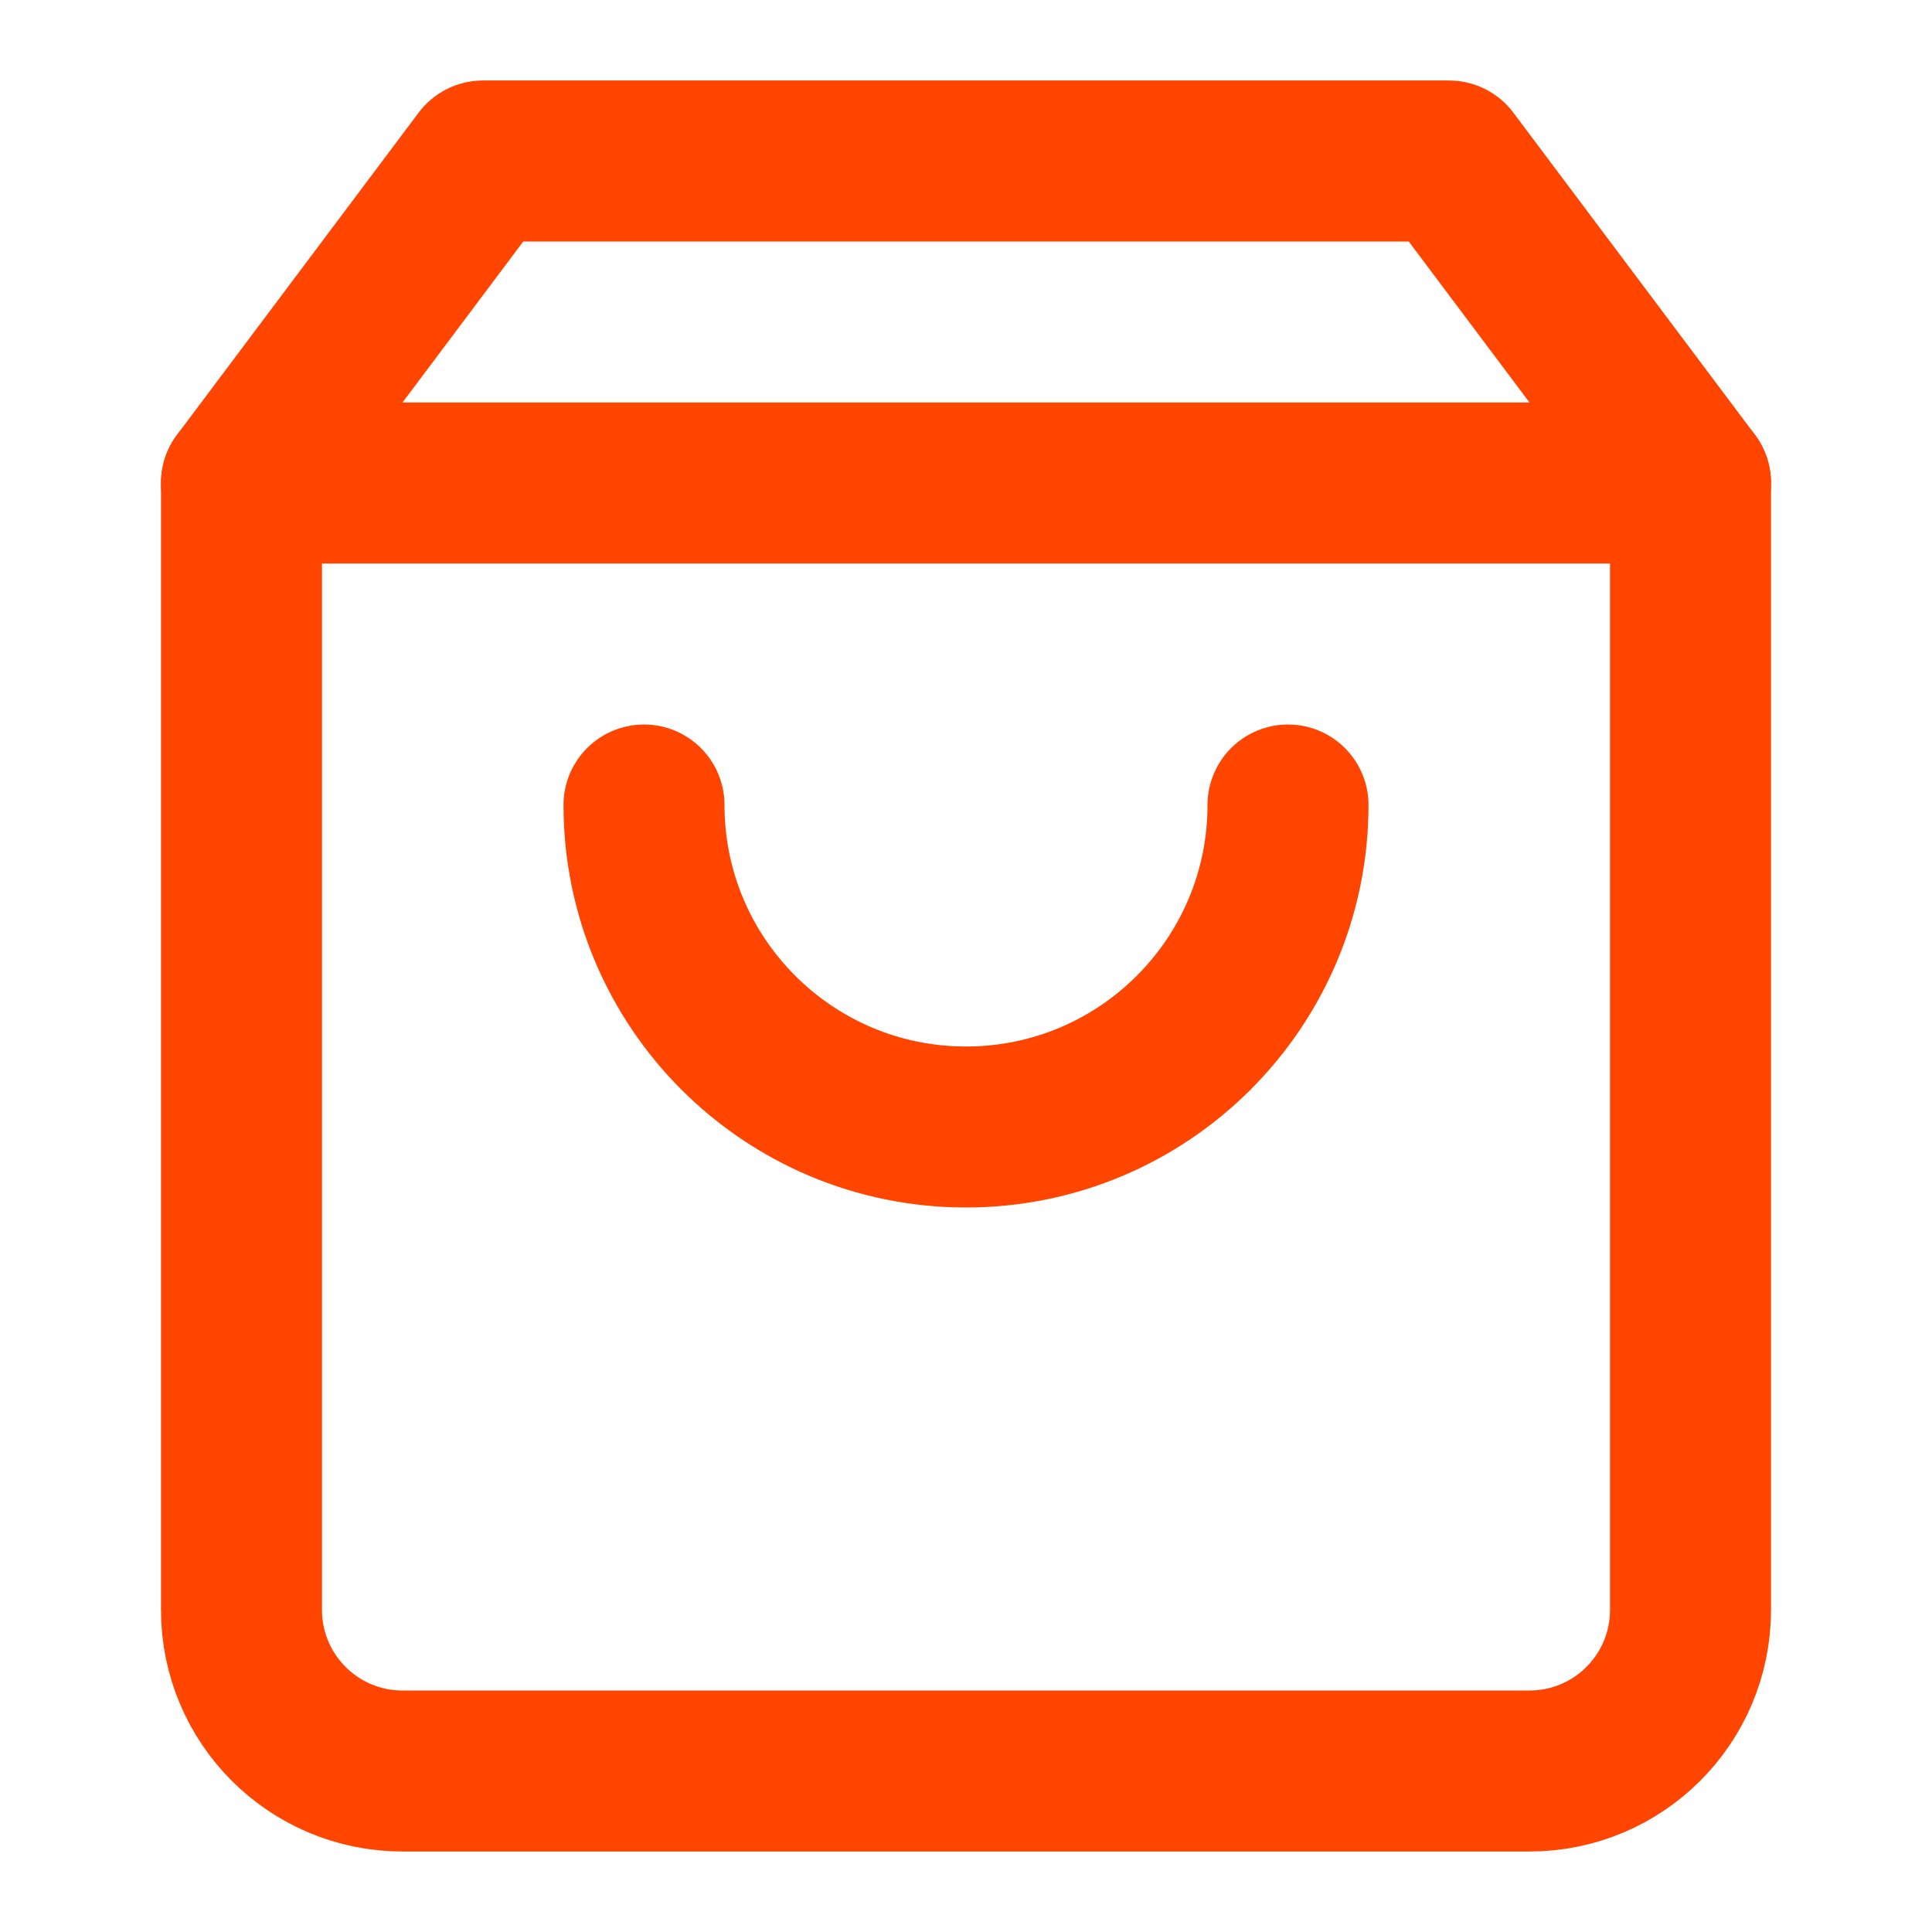
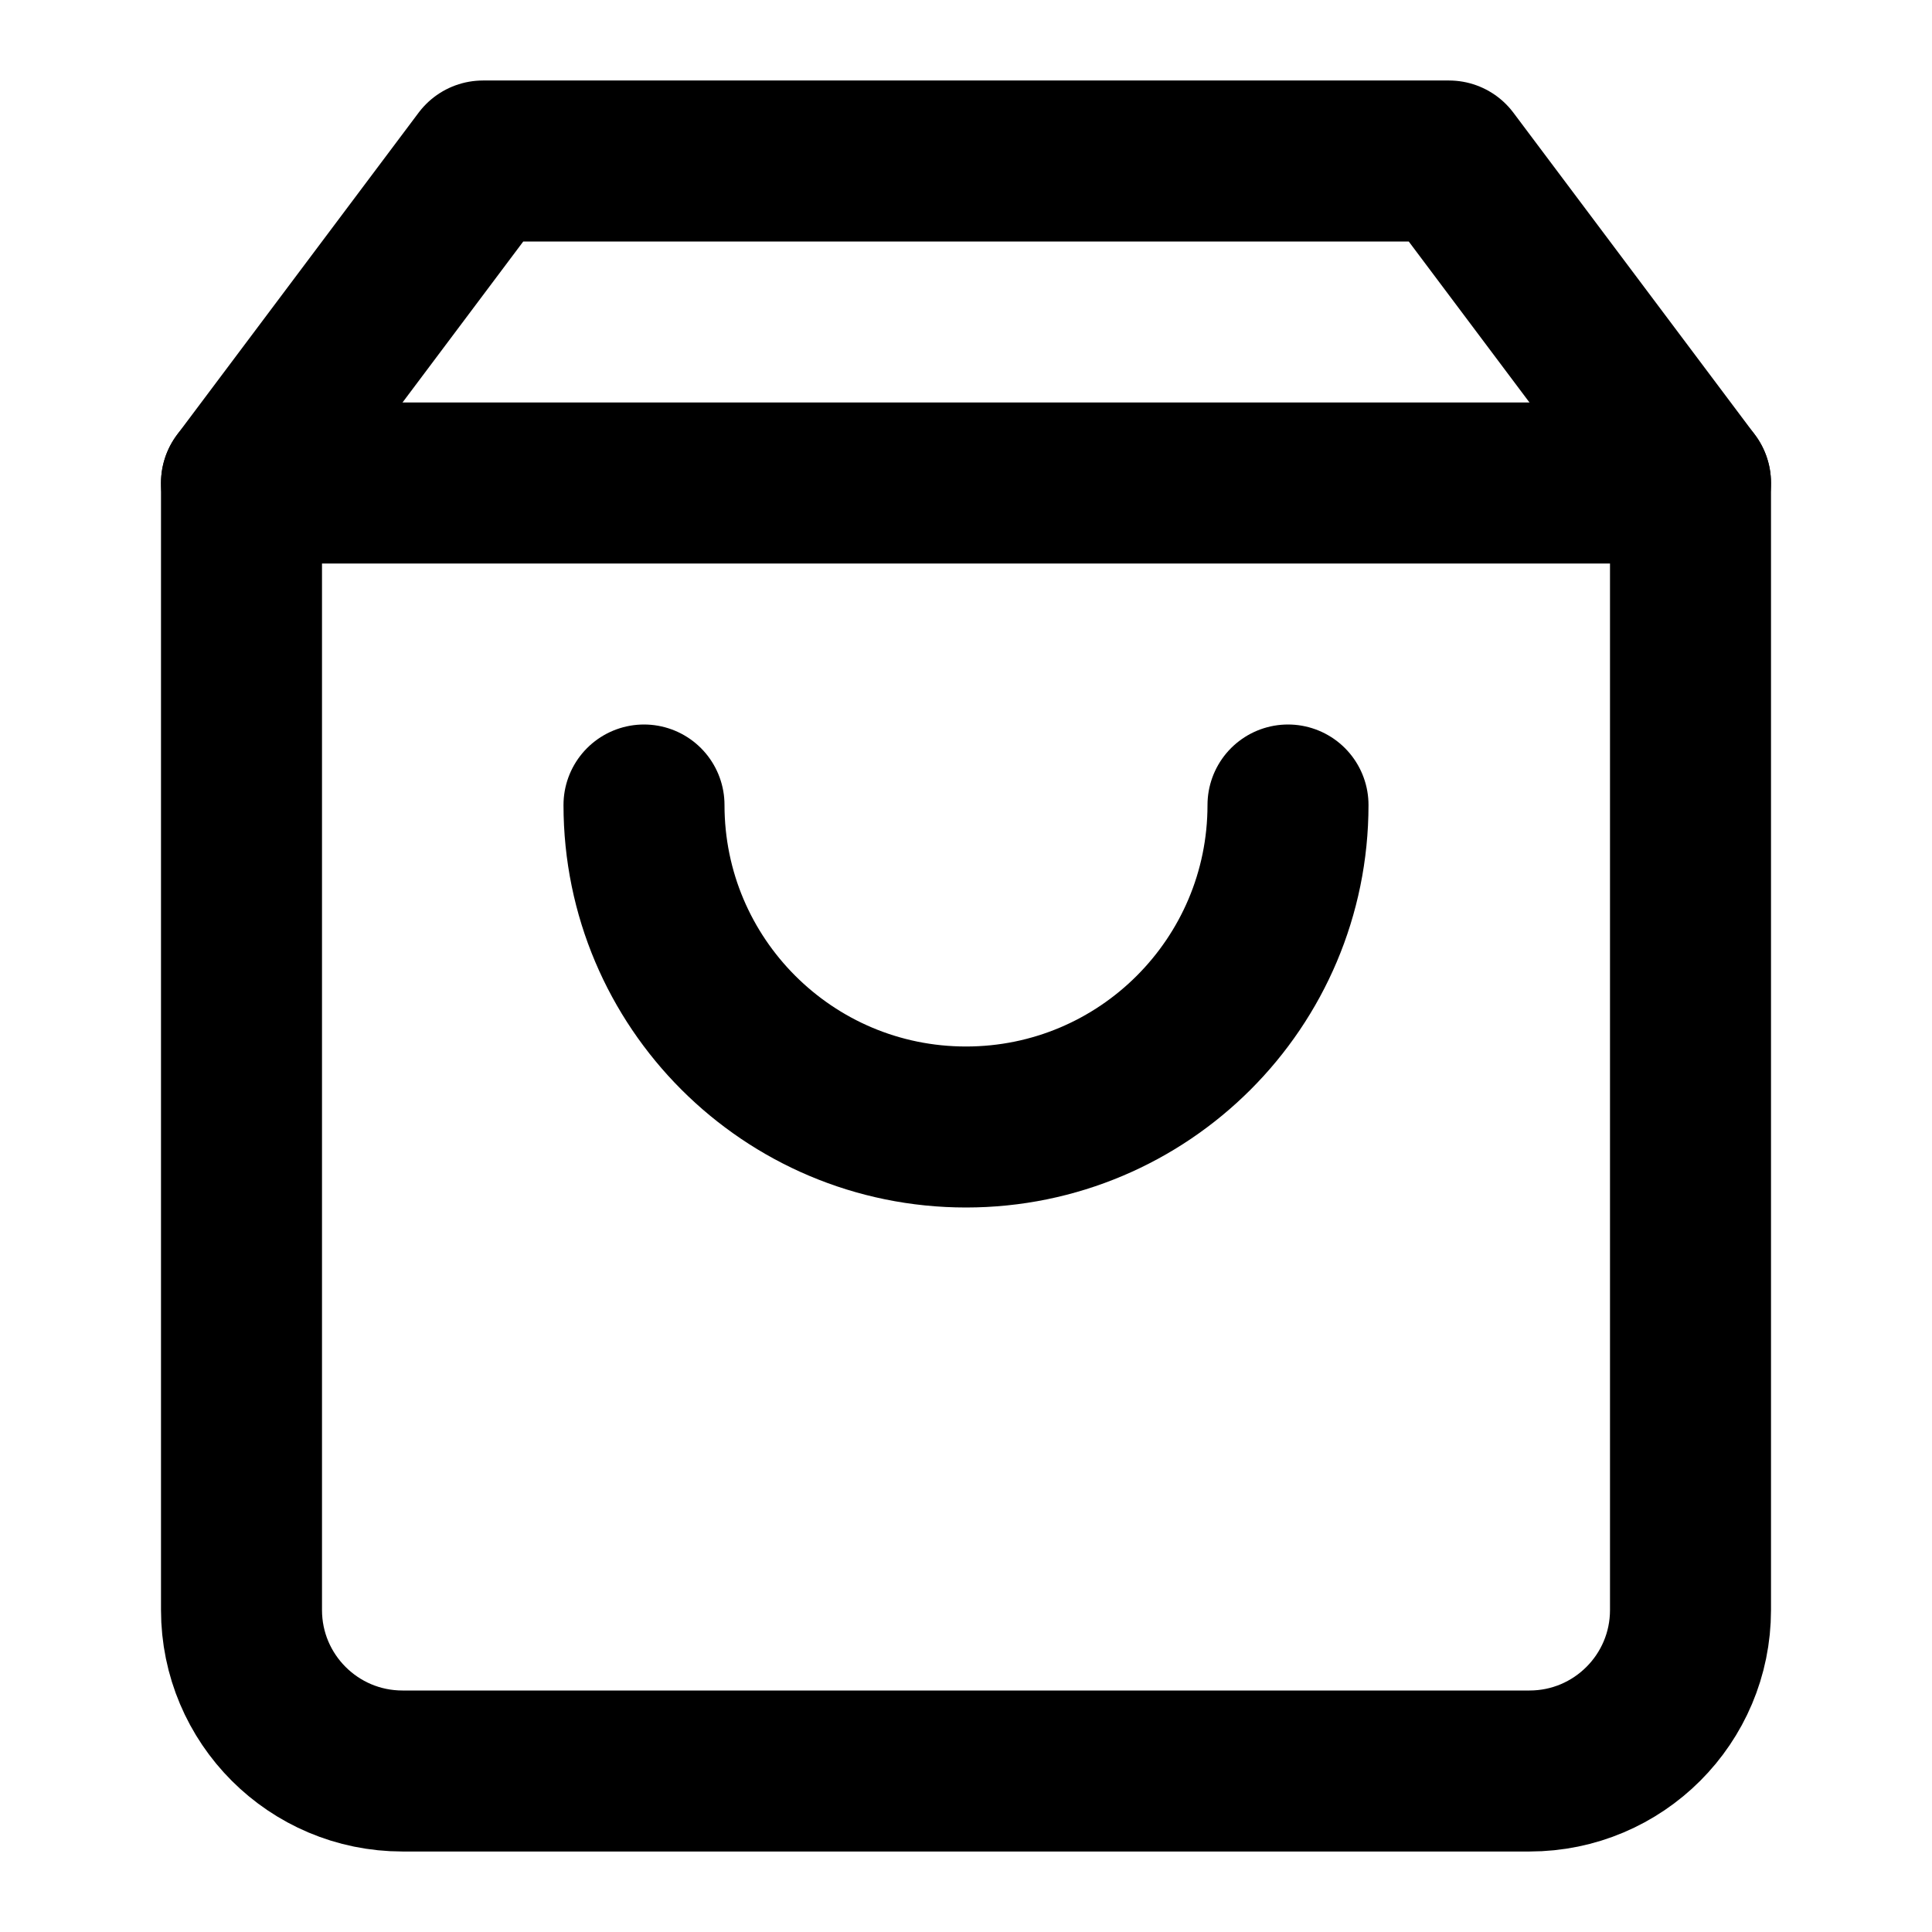
- <svg xmlns="http://www.w3.org/2000/svg" width="24" height="24" viewBox="0 0 24 24" fill="none" stroke="orangered" stroke-width="2" stroke-linecap="round" stroke-linejoin="round" class="feather feather-shopping-bag">
+ <svg xmlns="http://www.w3.org/2000/svg" width="24" height="24" viewBox="0 0 24 24" fill="none" stroke="currentColor" stroke-width="2" stroke-linecap="round" stroke-linejoin="round" class="feather feather-shopping-bag">
  <path d="M6 2L3 6v14a2 2 0 0 0 2 2h14a2 2 0 0 0 2-2V6l-3-4z" />
  <line x1="3" y1="6" x2="21" y2="6" />
  <path d="M16 10a4 4 0 0 1-8 0" />
</svg>
